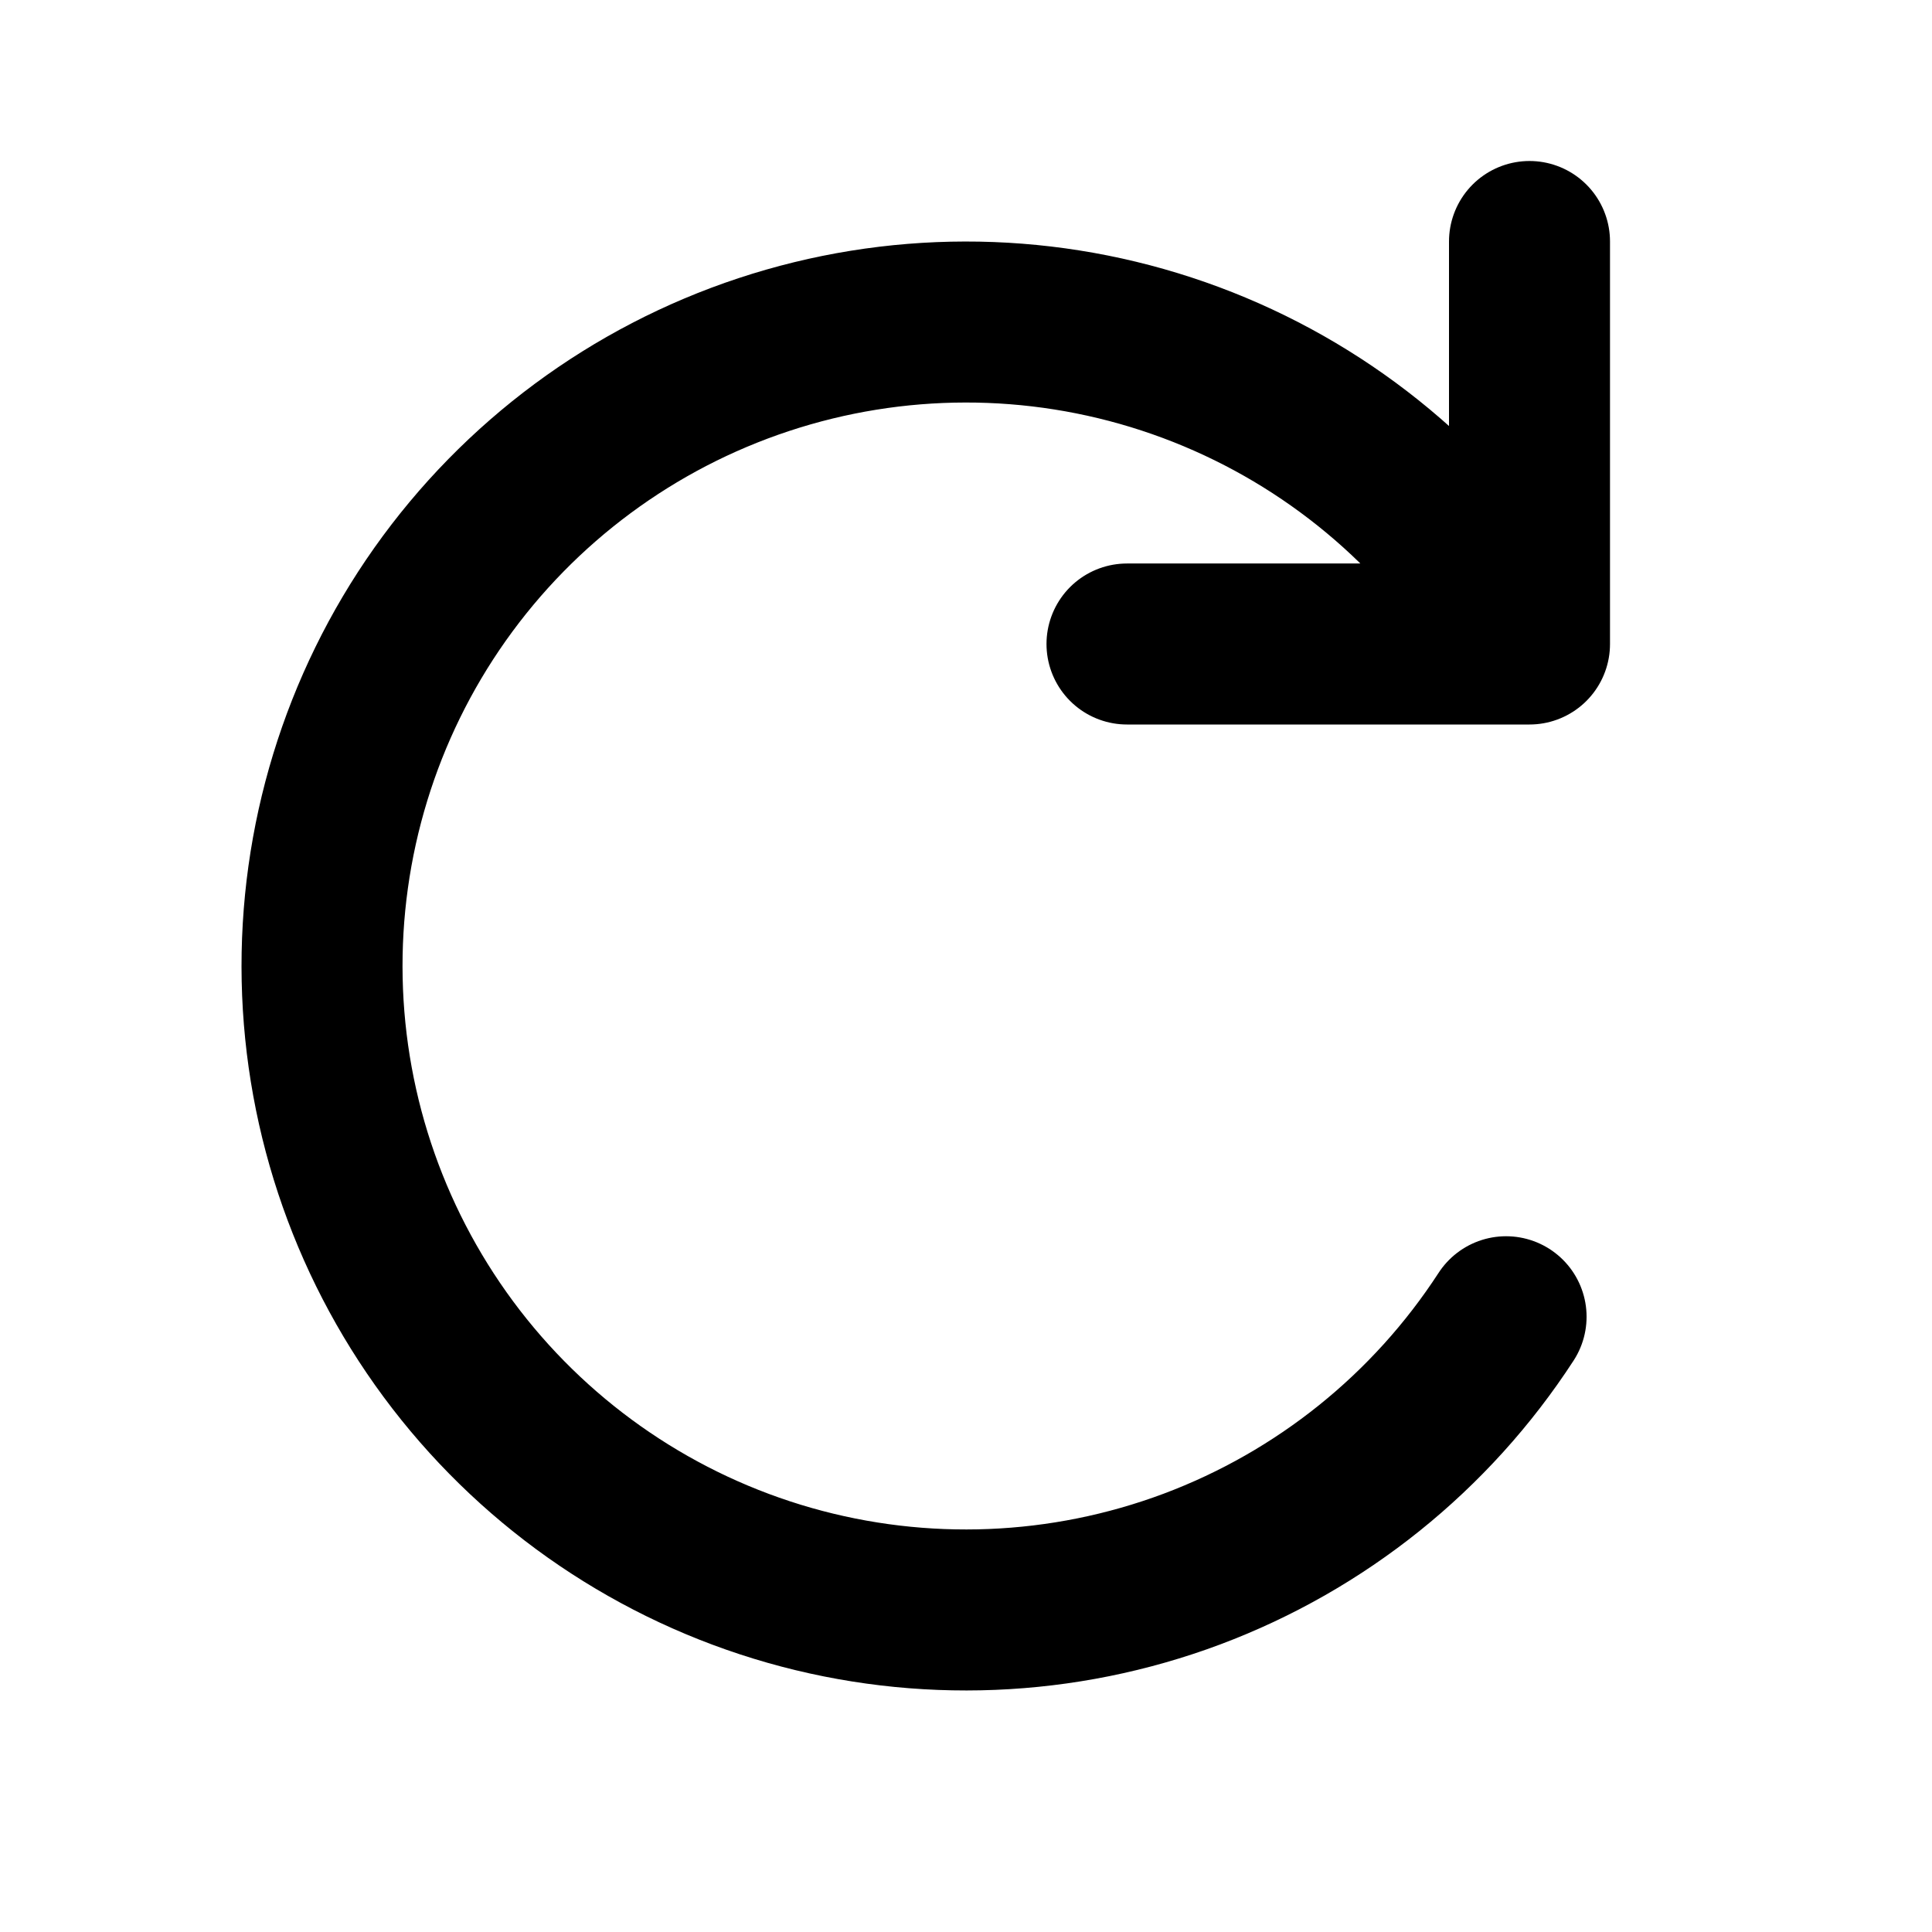
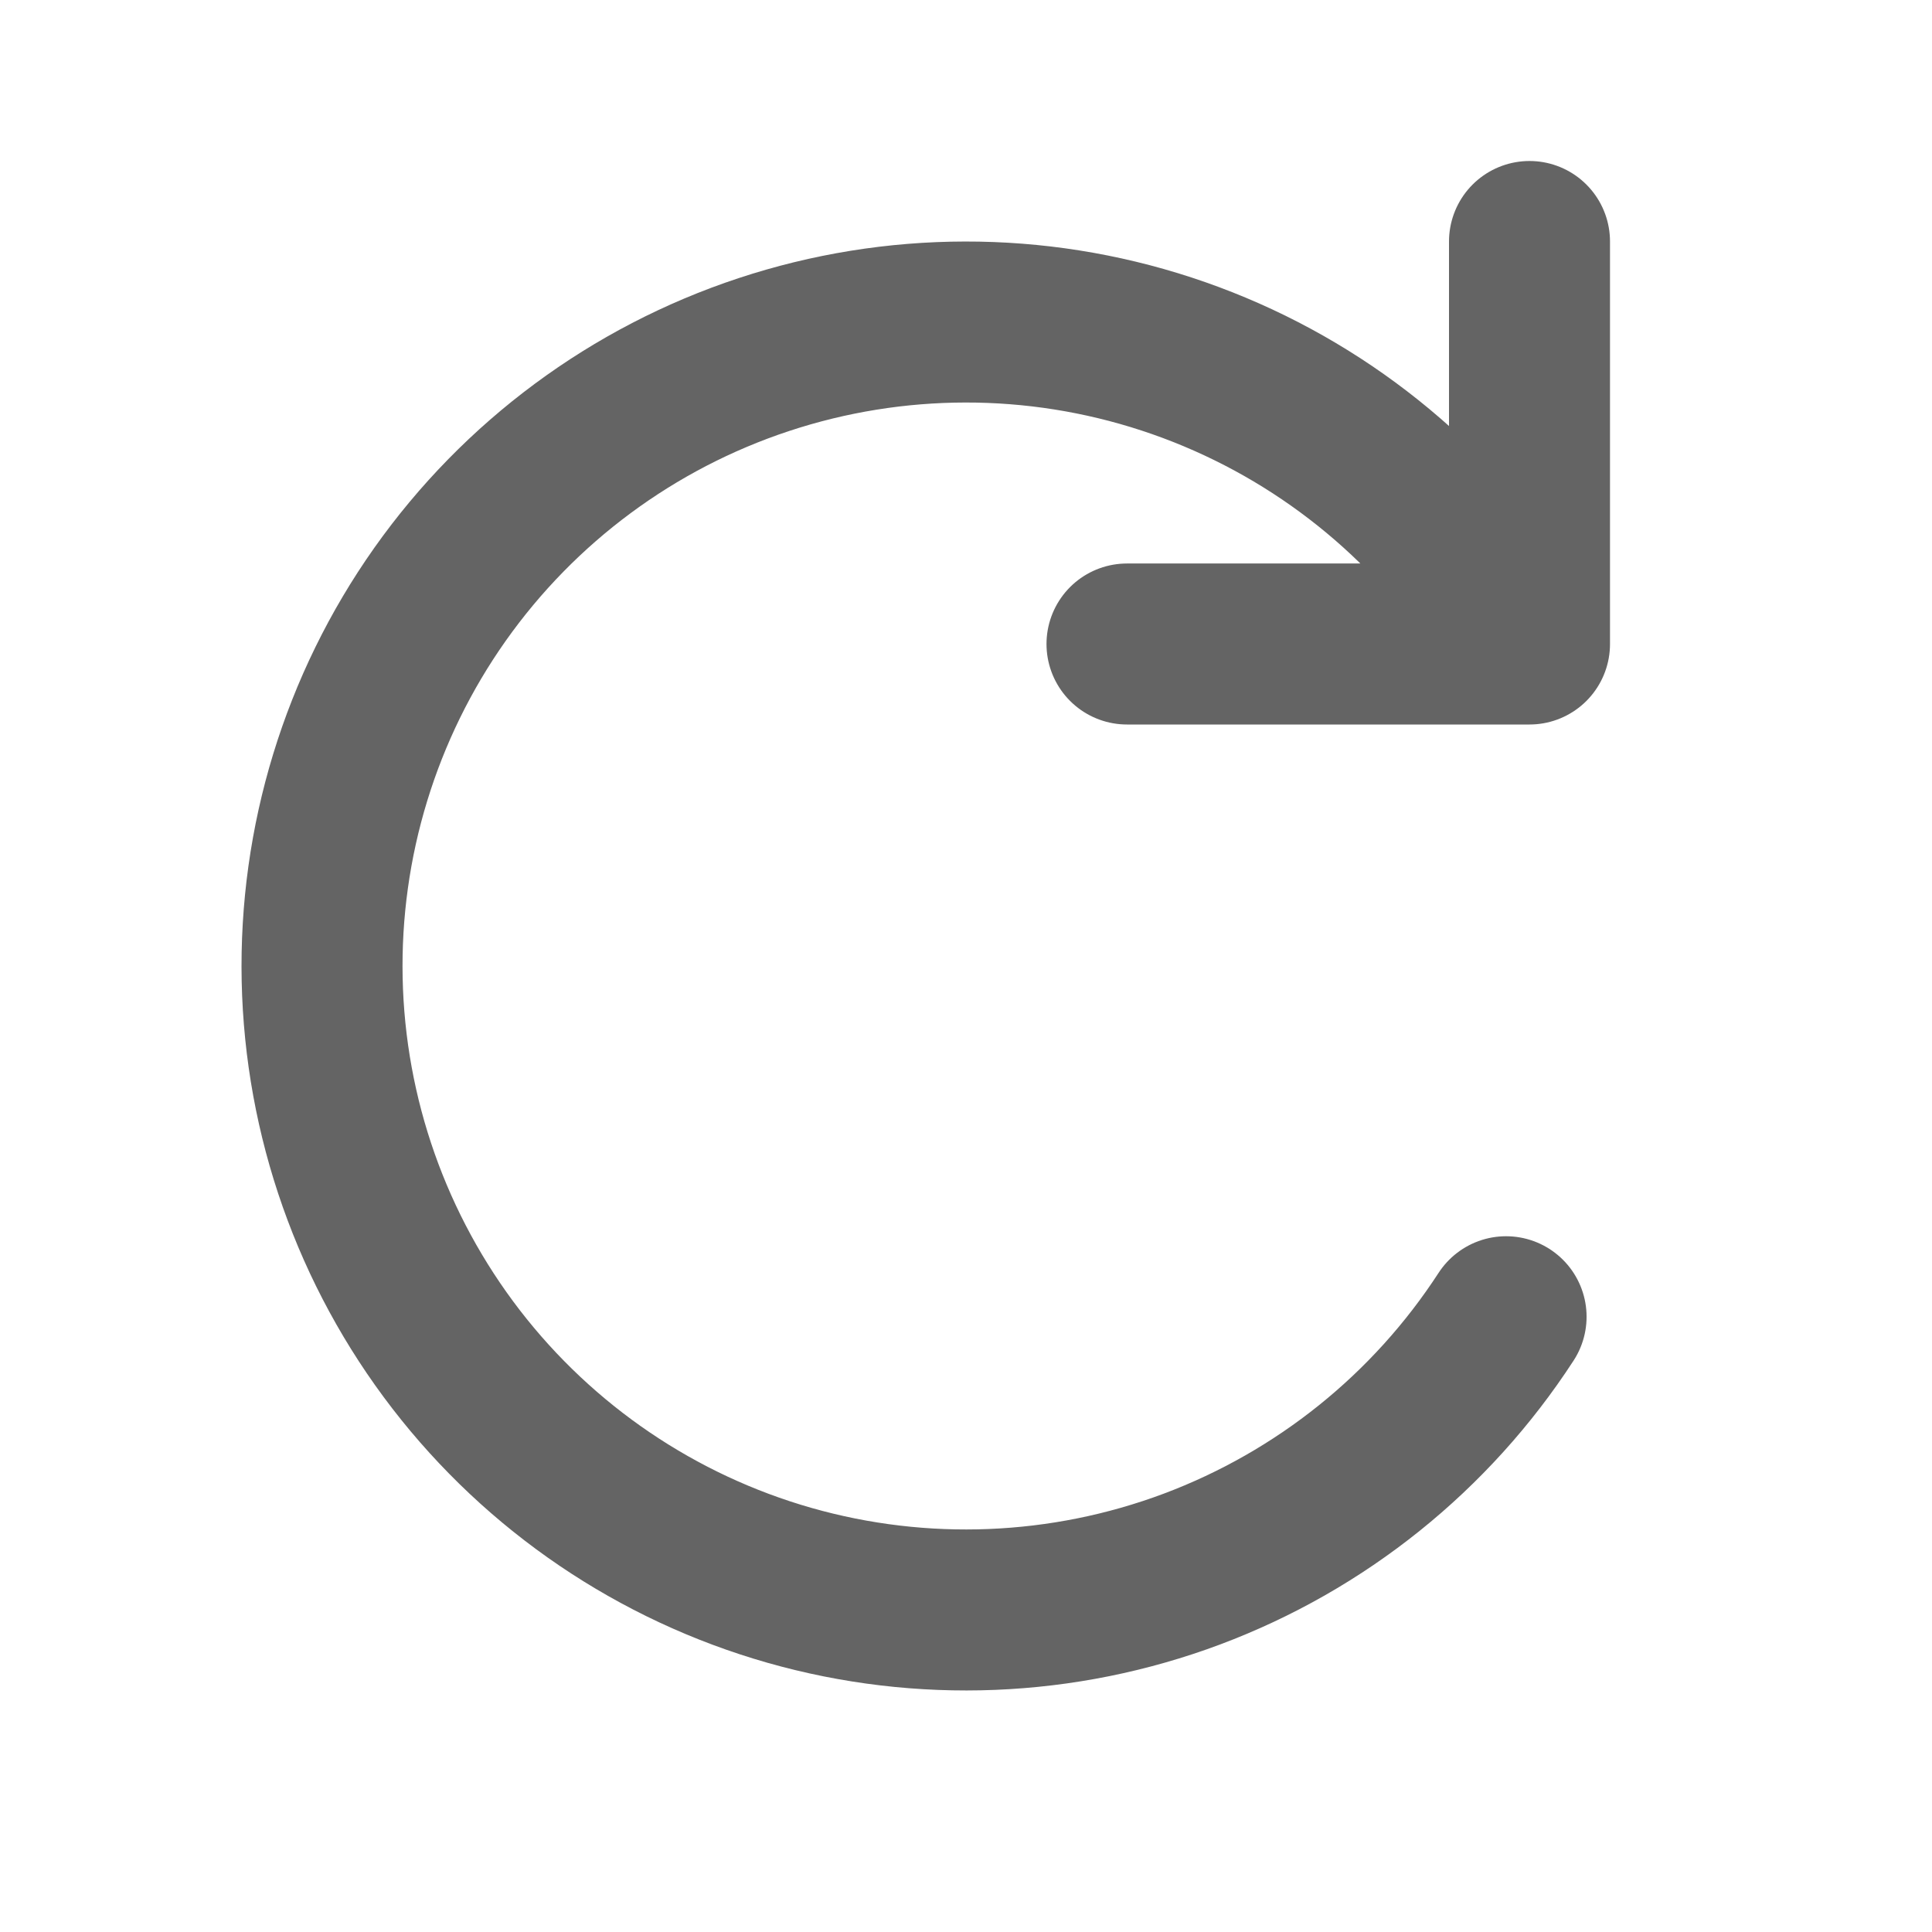
<svg xmlns="http://www.w3.org/2000/svg" width="27px" height="27px" viewBox="0 0 24 24" fill="none">
  <g id="SVGRepo_bgCarrier" stroke-width="0" />
  <g id="SVGRepo_tracerCarrier" stroke-linecap="round" stroke-linejoin="round" />
  <g id="SVGRepo_iconCarrier">
    <g id="Edit / Redo">
-       <path id="Vector" d="M14 8H19V3M18.709 16.357C17.777 17.792 16.41 18.89 14.808 19.491C13.206 20.091 11.453 20.162 9.808 19.694C8.162 19.225 6.711 18.241 5.666 16.887C4.621 15.532 4.038 13.878 4.002 12.168C3.966 10.457 4.479 8.78 5.466 7.383C6.454 5.986 7.863 4.942 9.488 4.405C11.112 3.868 12.866 3.865 14.492 4.398C16.118 4.931 17.53 5.971 18.521 7.366" stroke="#000000" stroke-width="2" stroke-linecap="round" stroke-linejoin="round" />
+       <path id="Vector" d="M14 8H19V3M18.709 16.357C17.777 17.792 16.41 18.89 14.808 19.491C13.206 20.091 11.453 20.162 9.808 19.694C8.162 19.225 6.711 18.241 5.666 16.887C4.621 15.532 4.038 13.878 4.002 12.168C3.966 10.457 4.479 8.78 5.466 7.383C6.454 5.986 7.863 4.942 9.488 4.405C11.112 3.868 12.866 3.865 14.492 4.398C16.118 4.931 17.53 5.971 18.521 7.366" stroke="#646464" stroke-width="2" stroke-linecap="round" stroke-linejoin="round" />
    </g>
  </g>
</svg>
